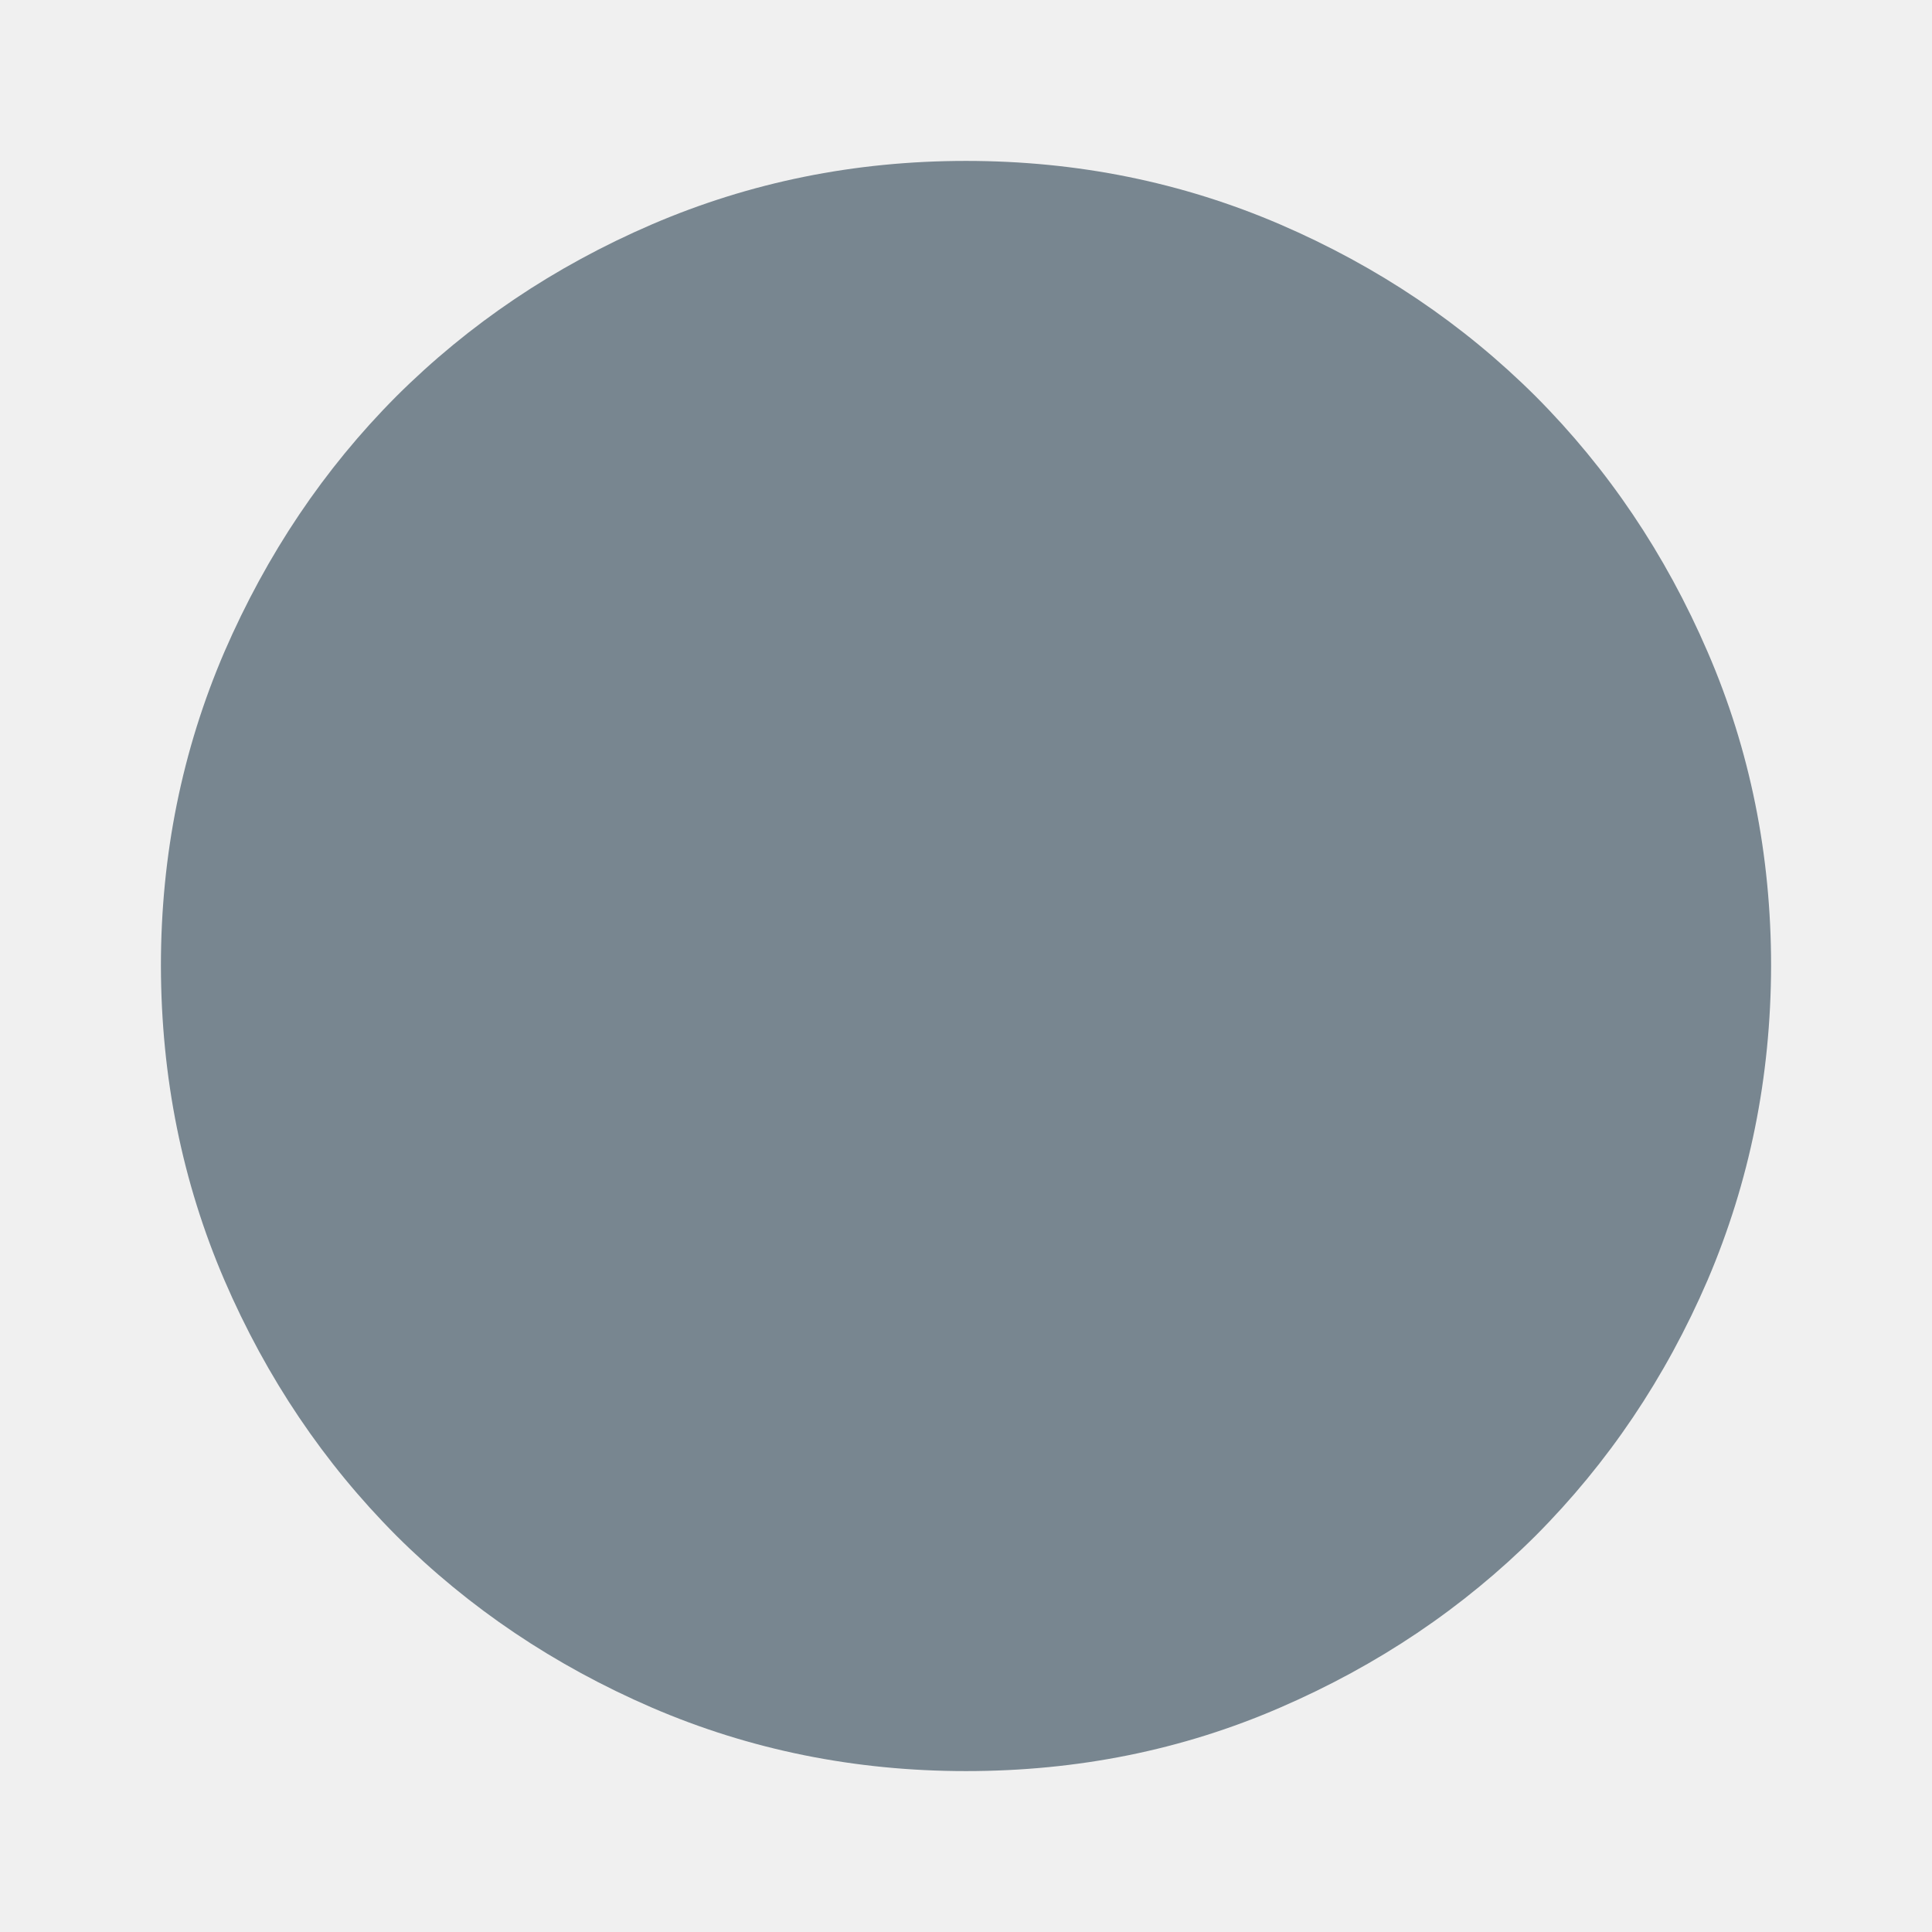
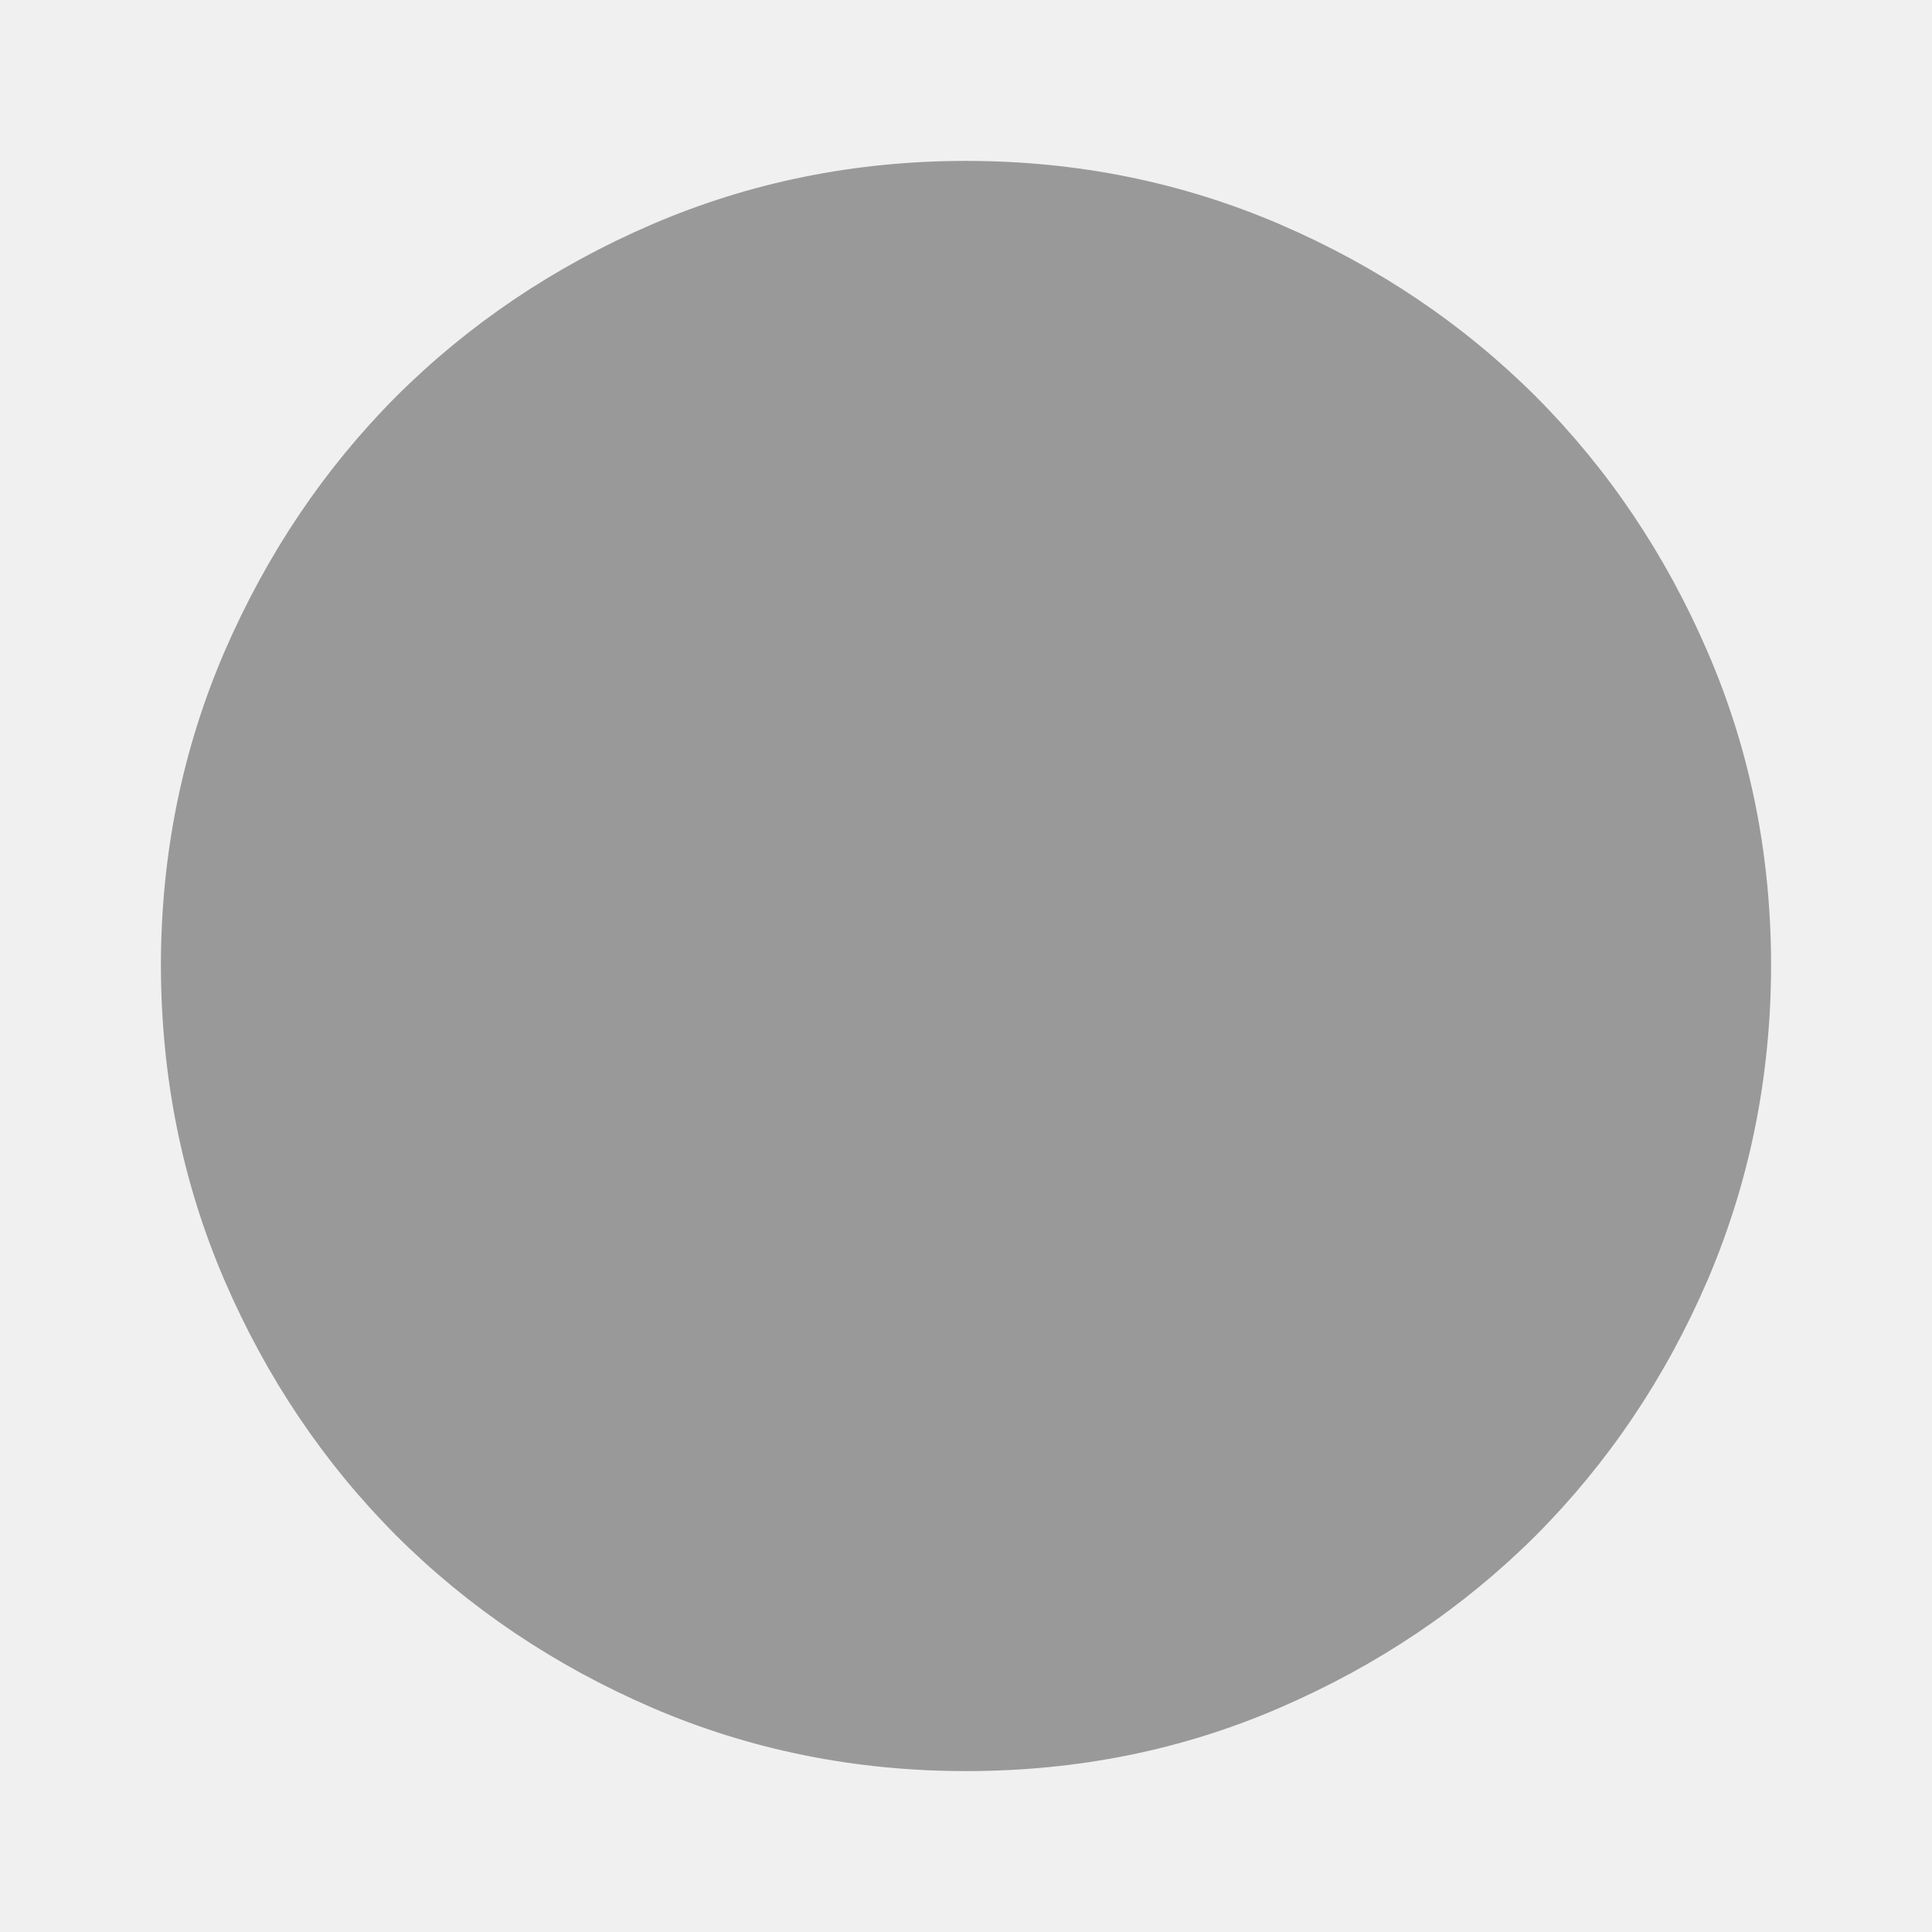
<svg xmlns="http://www.w3.org/2000/svg" width="7" height="7" viewBox="0 0 7 7" fill="none">
  <g id="material-symbols:circle" clip-path="url(#clip0_0_38)">
-     <path id="Vector" d="M3.5 6.417C3.097 6.417 2.717 6.34 2.362 6.187C2.008 6.034 1.699 5.826 1.436 5.564C1.174 5.301 0.966 4.993 0.813 4.638C0.66 4.282 0.584 3.903 0.583 3.5C0.583 3.097 0.66 2.718 0.813 2.362C0.967 2.007 1.174 1.699 1.436 1.436C1.699 1.174 2.007 0.966 2.362 0.813C2.718 0.66 3.097 0.583 3.5 0.583C3.903 0.583 4.282 0.66 4.638 0.813C4.993 0.966 5.301 1.174 5.564 1.436C5.826 1.699 6.034 2.007 6.187 2.362C6.341 2.718 6.417 3.097 6.417 3.5C6.416 3.903 6.339 4.282 6.187 4.638C6.034 4.993 5.826 5.301 5.564 5.564C5.301 5.826 4.992 6.034 4.638 6.187C4.283 6.341 3.904 6.417 3.5 6.417Z" fill="#788690" />
+     <path id="Vector" d="M3.5 6.417C3.097 6.417 2.717 6.34 2.362 6.187C2.008 6.034 1.699 5.826 1.436 5.564C1.174 5.301 0.966 4.993 0.813 4.638C0.66 4.282 0.584 3.903 0.583 3.5C0.583 3.097 0.66 2.718 0.813 2.362C0.967 2.007 1.174 1.699 1.436 1.436C1.699 1.174 2.007 0.966 2.362 0.813C2.718 0.66 3.097 0.583 3.5 0.583C3.903 0.583 4.282 0.66 4.638 0.813C4.993 0.966 5.301 1.174 5.564 1.436C5.826 1.699 6.034 2.007 6.187 2.362C6.341 2.718 6.417 3.097 6.417 3.5C6.416 3.903 6.339 4.282 6.187 4.638C6.034 4.993 5.826 5.301 5.564 5.564C5.301 5.826 4.992 6.034 4.638 6.187C4.283 6.341 3.904 6.417 3.5 6.417Z" fill="#999999" />
  </g>
  <defs>
    <clipPath id="clip0_0_38">
      <rect width="7" height="7" fill="white" />
    </clipPath>
  </defs>
</svg>
